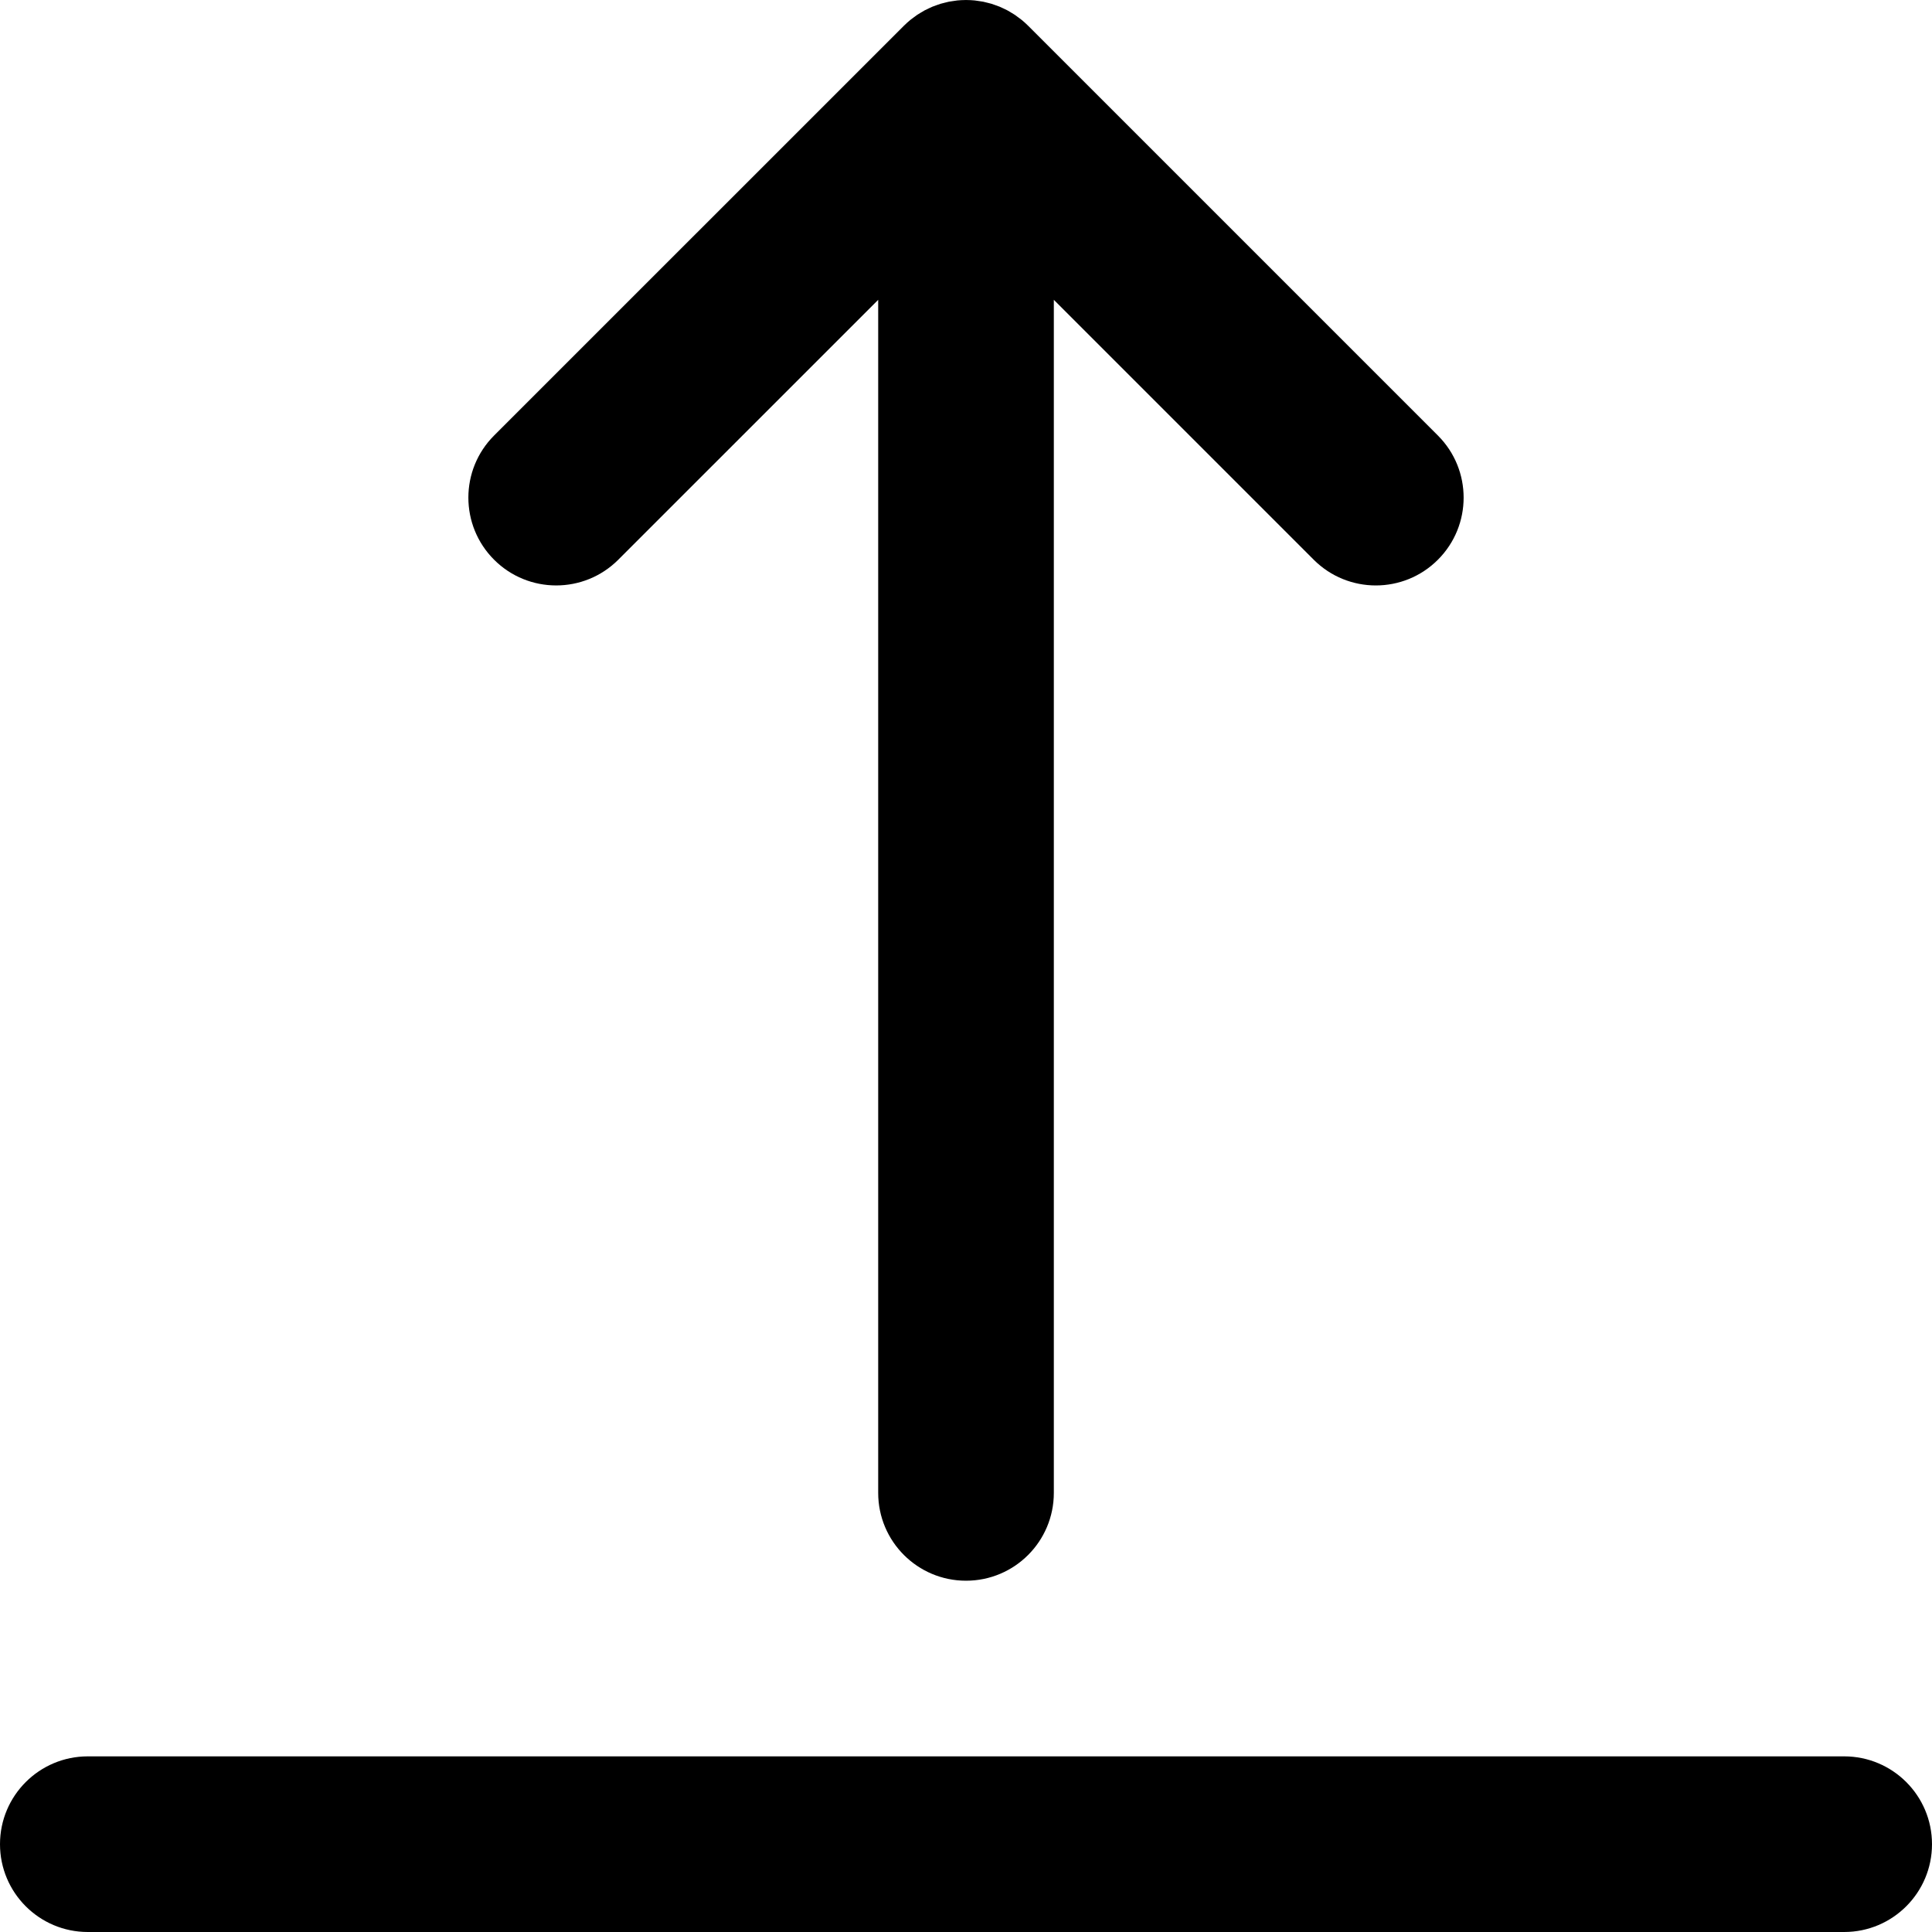
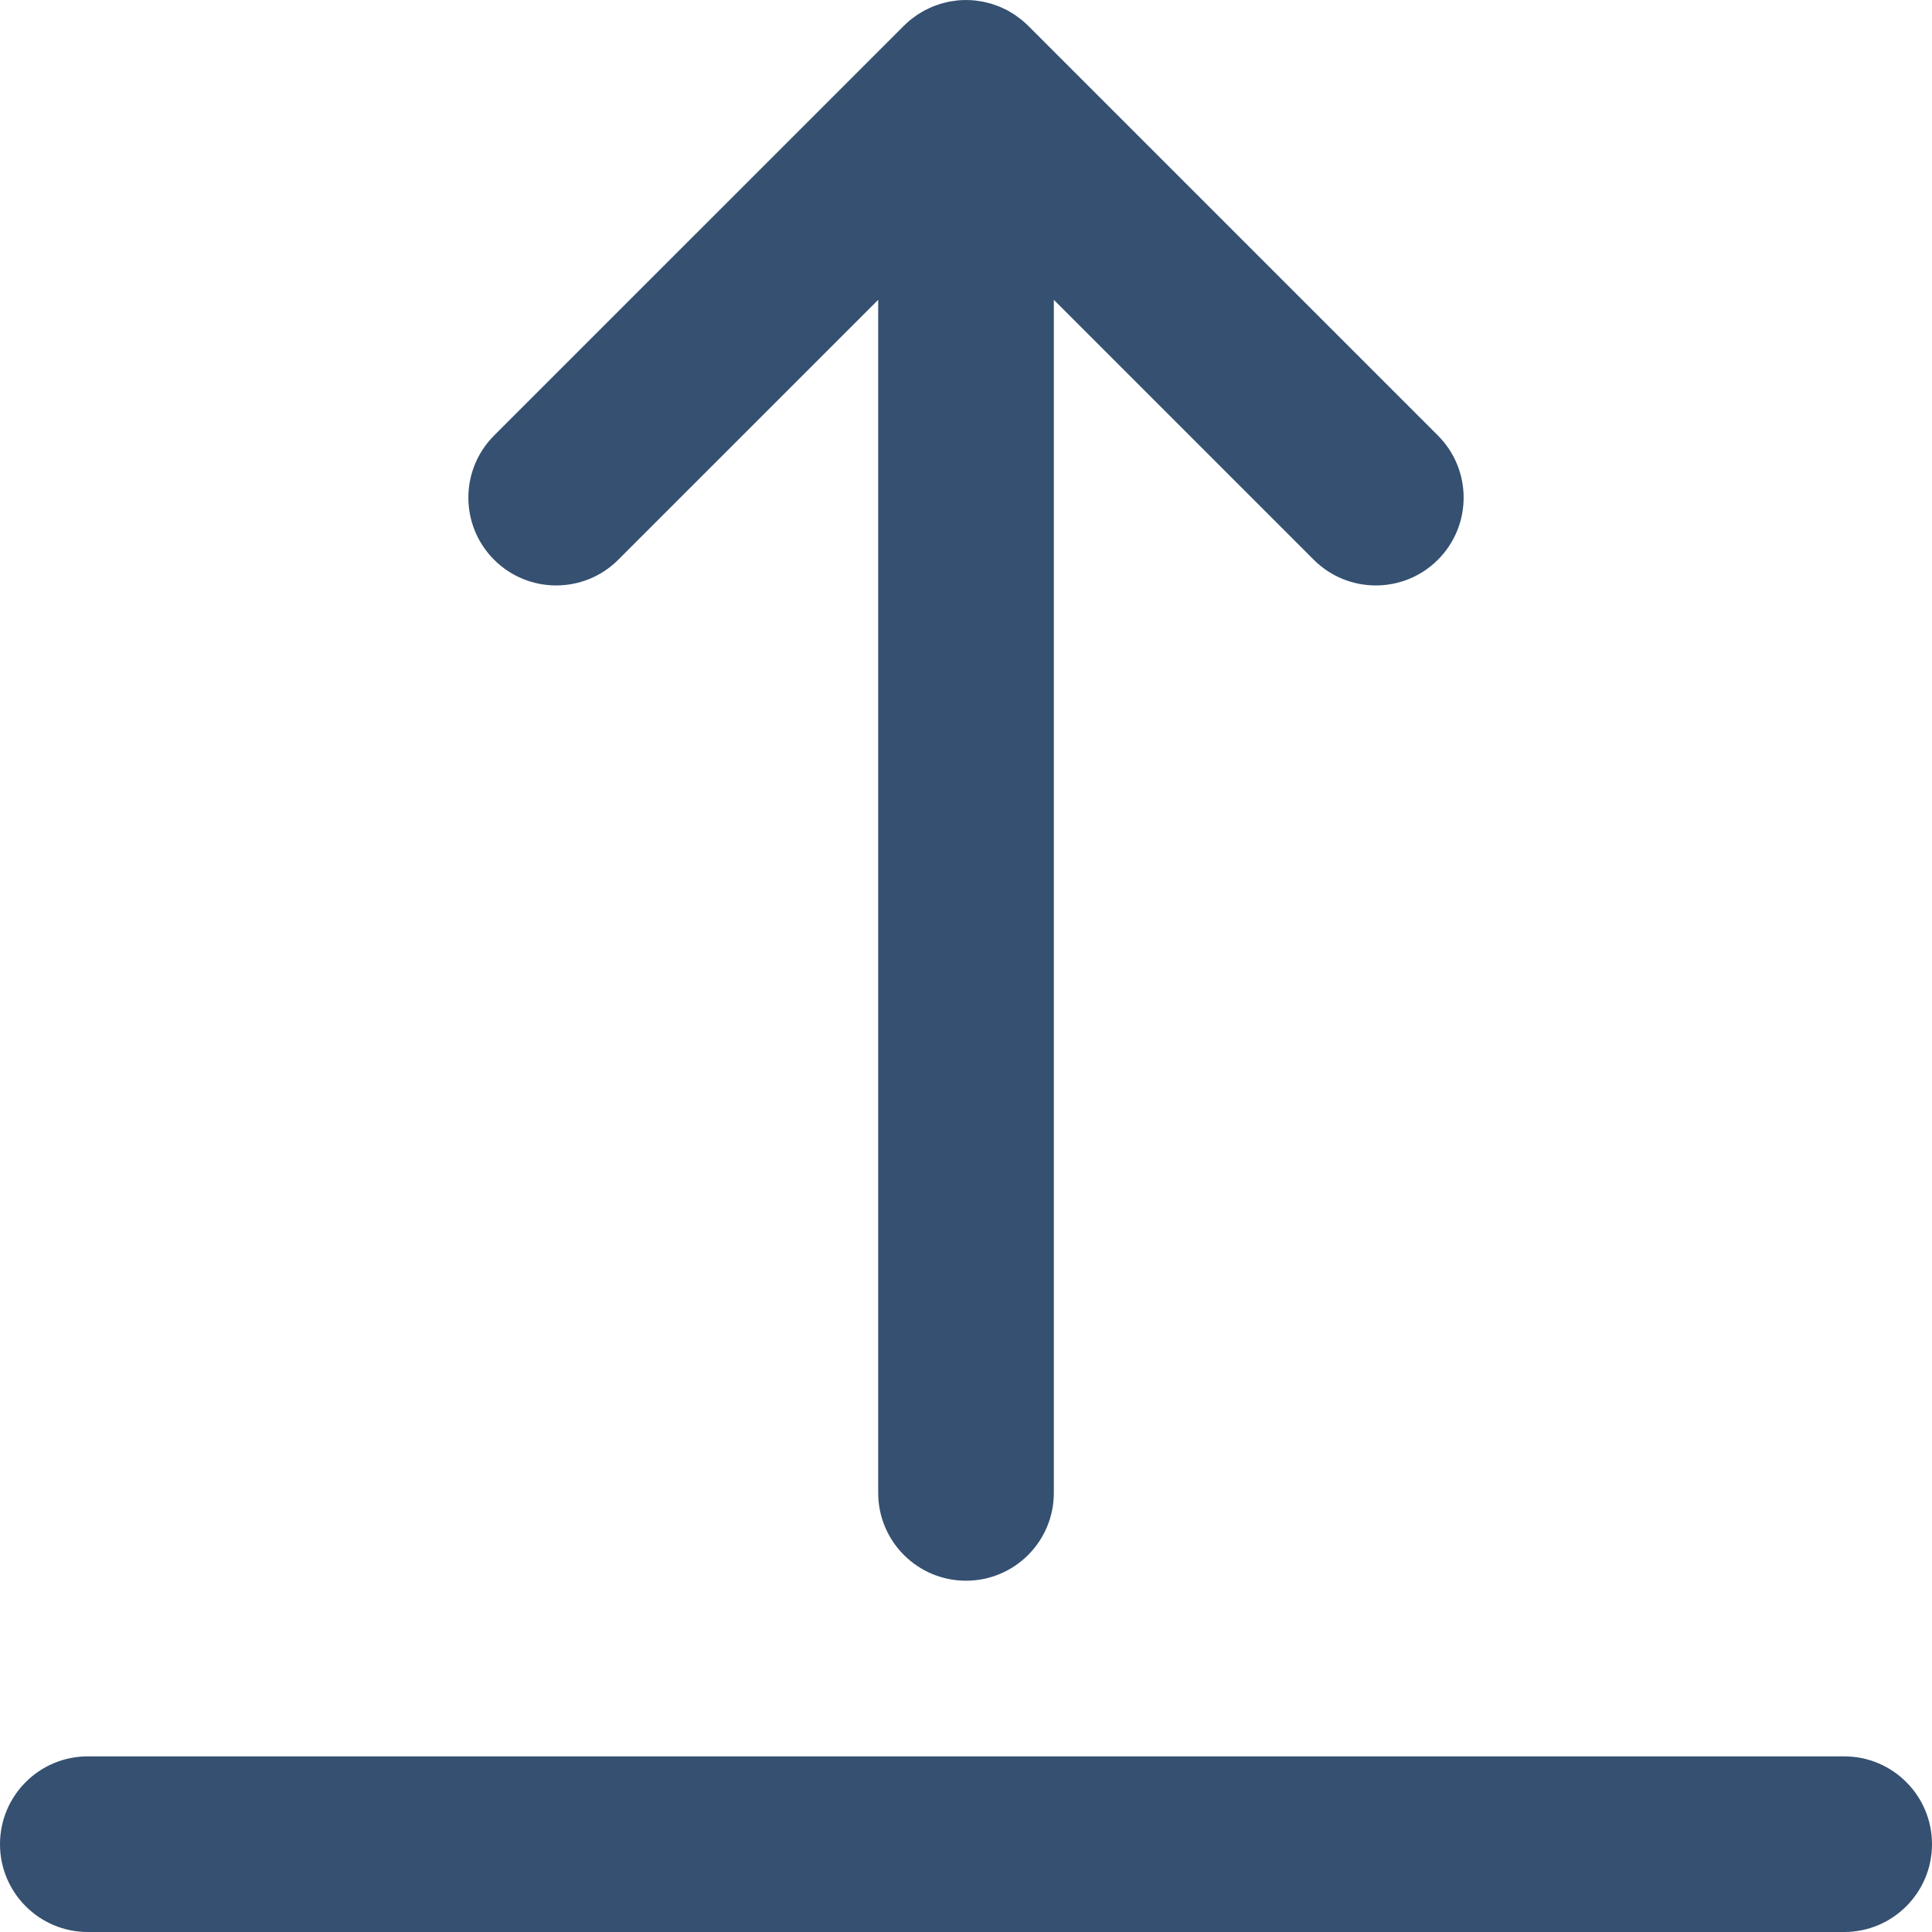
- <svg xmlns="http://www.w3.org/2000/svg" version="1.1" id="Layer_1" x="0px" y="0px" viewBox="0 0 330 330" style="enable-background:new 0 0 330 330;" xml:space="preserve">
+ <svg xmlns="http://www.w3.org/2000/svg" fill="#355070" version="1.1" id="Layer_1" x="0px" y="0px" viewBox="0 0 330 330" style="enable-background:new 0 0 330 330;" xml:space="preserve">
  <g id="XMLID_13_">
    <path id="XMLID_14_" d="M105.606,95.605l44.396-44.393v203.786c0,8.284,6.716,15,15,15c8.284,0,15-6.716,15-15V51.213   l44.392,44.392c2.929,2.929,6.768,4.394,10.606,4.394s7.678-1.464,10.606-4.394c5.858-5.858,5.858-15.355,0-21.213L175.611,4.396   c-0.351-0.351-0.72-0.682-1.104-0.997c-0.17-0.14-0.35-0.261-0.523-0.392c-0.217-0.162-0.429-0.33-0.654-0.48   c-0.212-0.142-0.433-0.265-0.65-0.396c-0.202-0.121-0.399-0.248-0.607-0.359c-0.223-0.119-0.451-0.219-0.678-0.326   c-0.217-0.102-0.431-0.211-0.653-0.303c-0.219-0.091-0.442-0.164-0.665-0.243c-0.239-0.086-0.476-0.178-0.721-0.252   c-0.221-0.067-0.444-0.115-0.667-0.172c-0.252-0.064-0.501-0.134-0.757-0.185c-0.255-0.051-0.513-0.08-0.768-0.117   c-0.228-0.033-0.452-0.076-0.683-0.099c-0.467-0.046-0.935-0.068-1.402-0.071c-0.025,0-0.051-0.004-0.076-0.004   c-0.033,0-0.066,0.005-0.1,0.005c-0.46,0.003-0.92,0.024-1.377,0.07c-0.234,0.023-0.463,0.066-0.693,0.1   c-0.253,0.037-0.507,0.066-0.758,0.115c-0.259,0.051-0.51,0.122-0.764,0.187c-0.221,0.056-0.442,0.104-0.66,0.17   c-0.247,0.075-0.486,0.167-0.728,0.254c-0.22,0.079-0.441,0.151-0.659,0.241c-0.225,0.093-0.439,0.202-0.658,0.306   c-0.225,0.106-0.452,0.206-0.673,0.324c-0.208,0.112-0.406,0.239-0.609,0.36c-0.218,0.13-0.438,0.253-0.649,0.395   c-0.223,0.148-0.431,0.313-0.645,0.474c-0.178,0.133-0.361,0.257-0.535,0.4c-0.365,0.299-0.715,0.617-1.05,0.949   c-0.016,0.016-0.033,0.029-0.049,0.044L84.394,74.391c-5.857,5.858-5.858,15.355,0,21.213   C90.251,101.463,99.749,101.461,105.606,95.605z" />
    <path id="XMLID_15_" d="M315,300H15c-8.284,0-15,6.716-15,15s6.716,15,15,15h300c8.284,0,15-6.716,15-15S323.284,300,315,300z" />
  </g>
  <g>
</g>
  <g>
</g>
  <g>
</g>
  <g>
</g>
  <g>
</g>
  <g>
</g>
  <g>
</g>
  <g>
</g>
  <g>
</g>
  <g>
</g>
  <g>
</g>
  <g>
</g>
  <g>
</g>
  <g>
</g>
  <g>
</g>
</svg>
